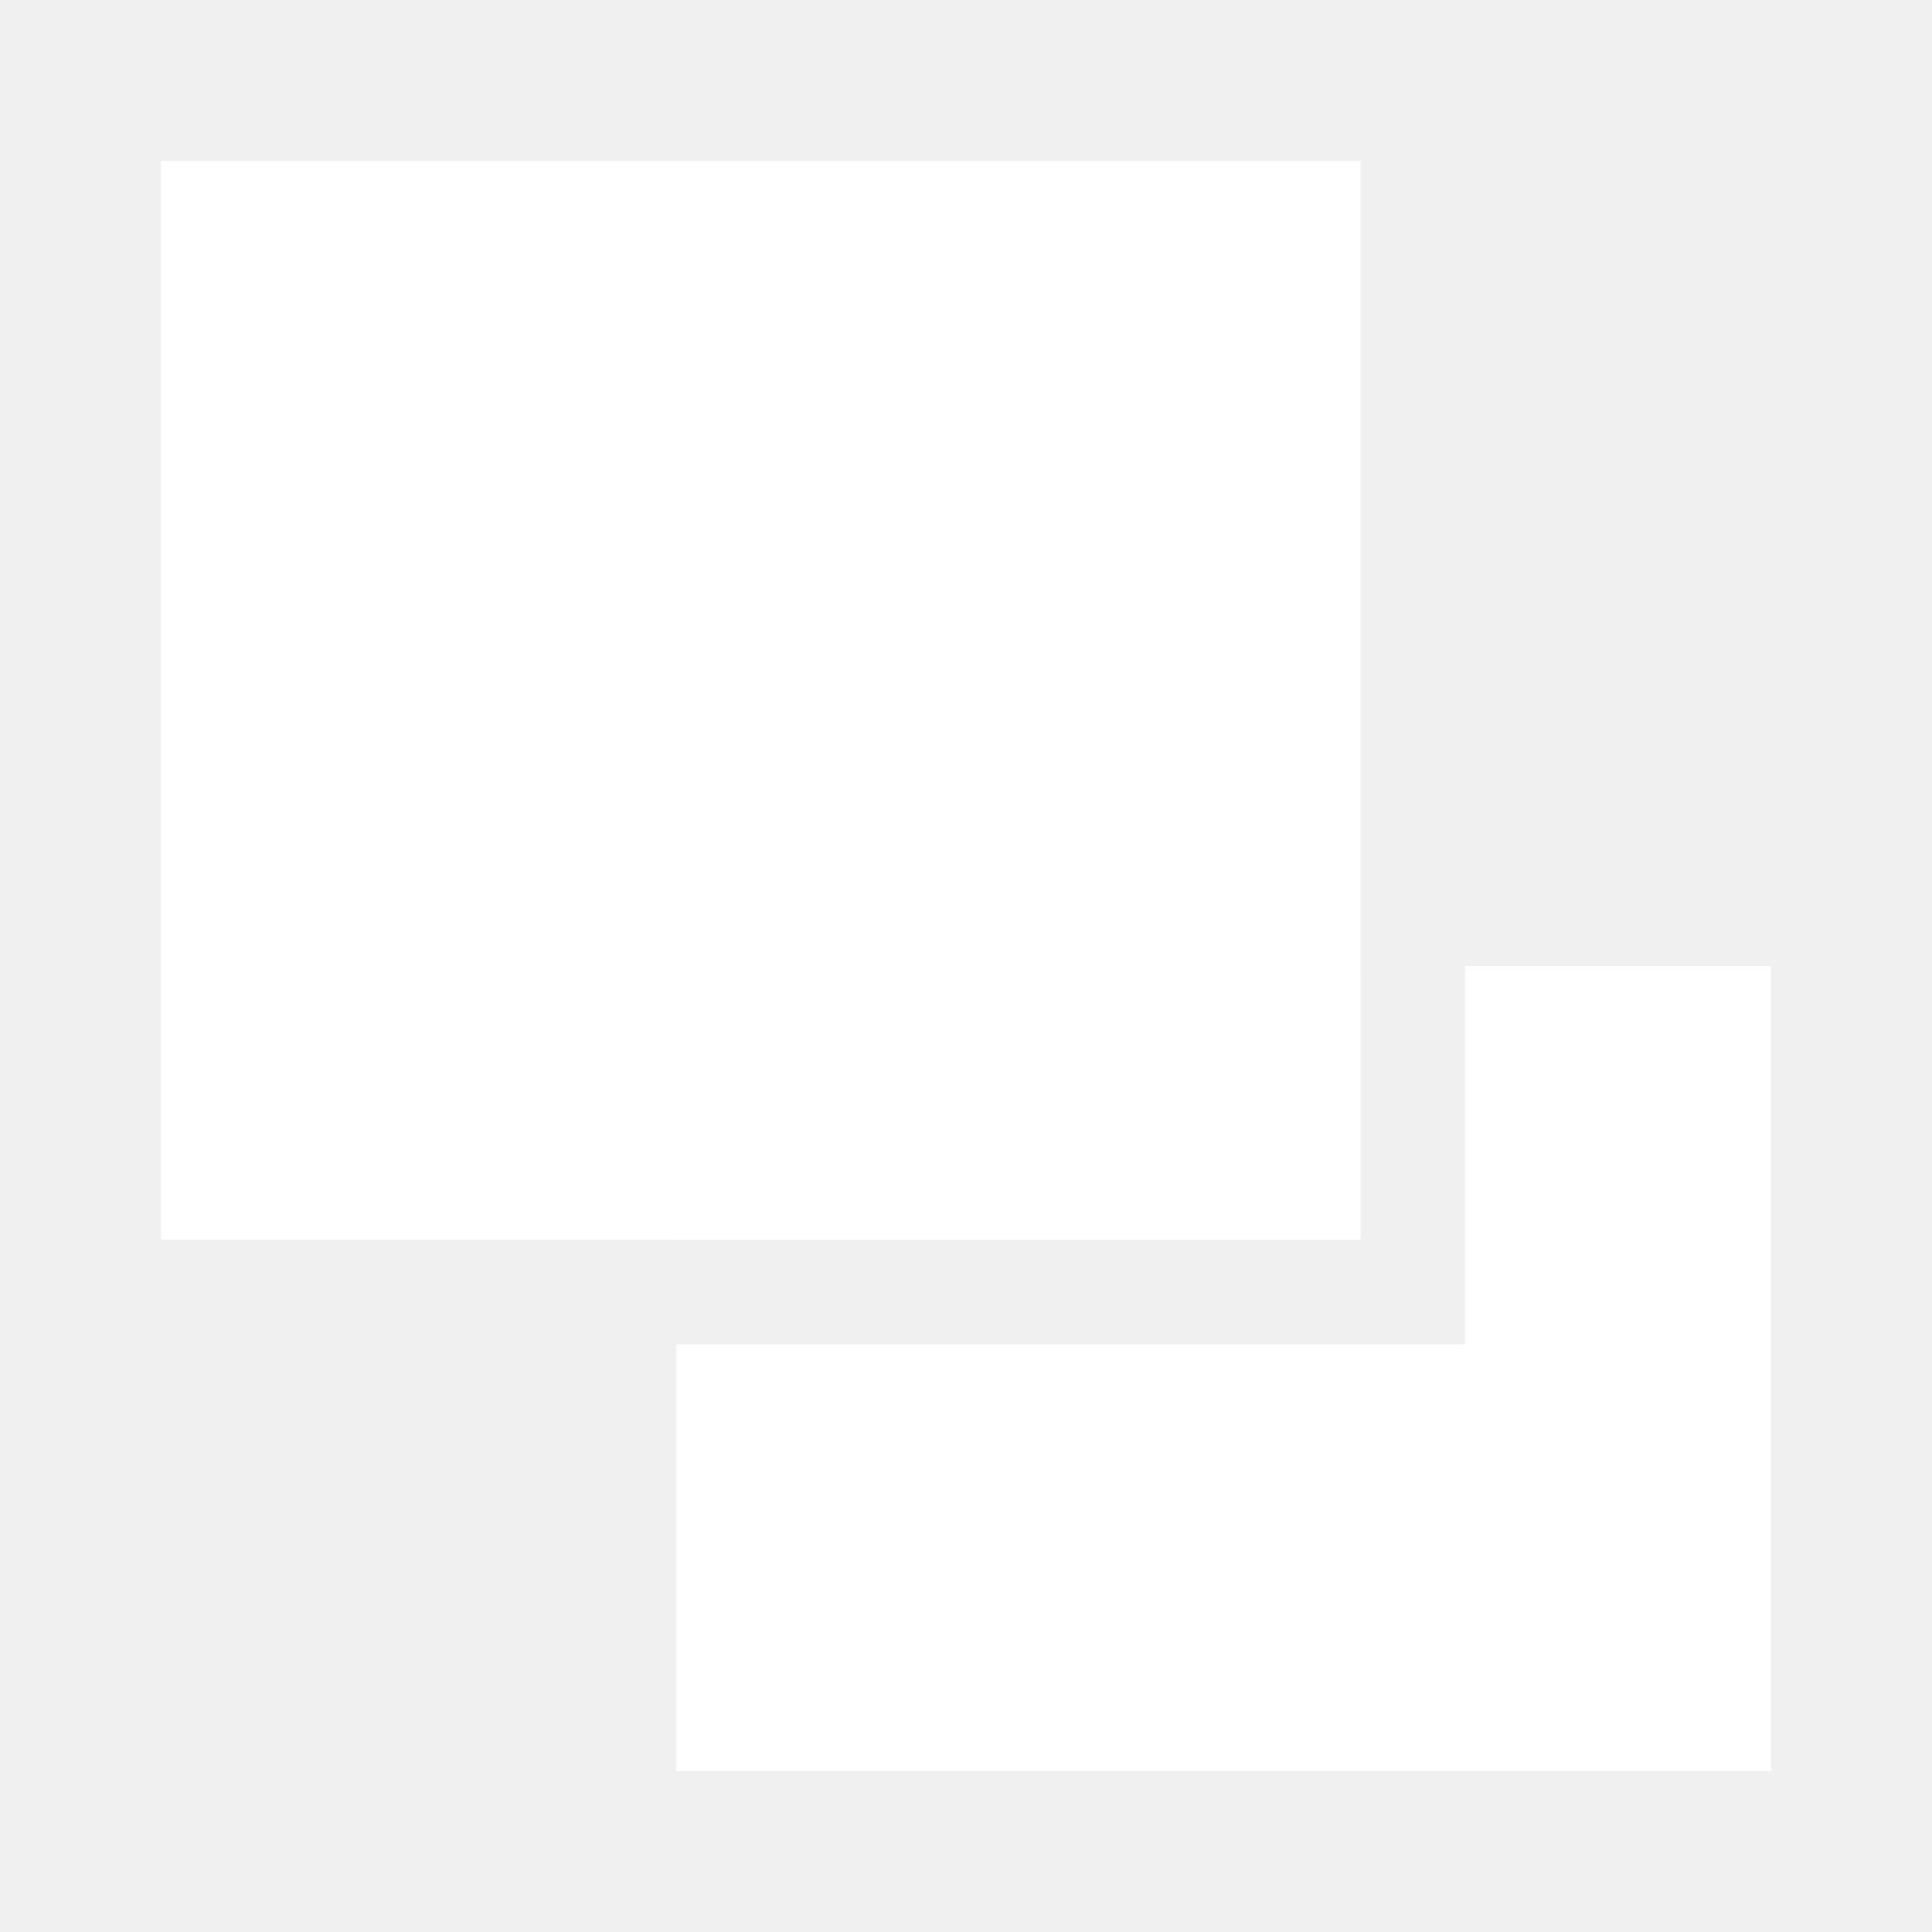
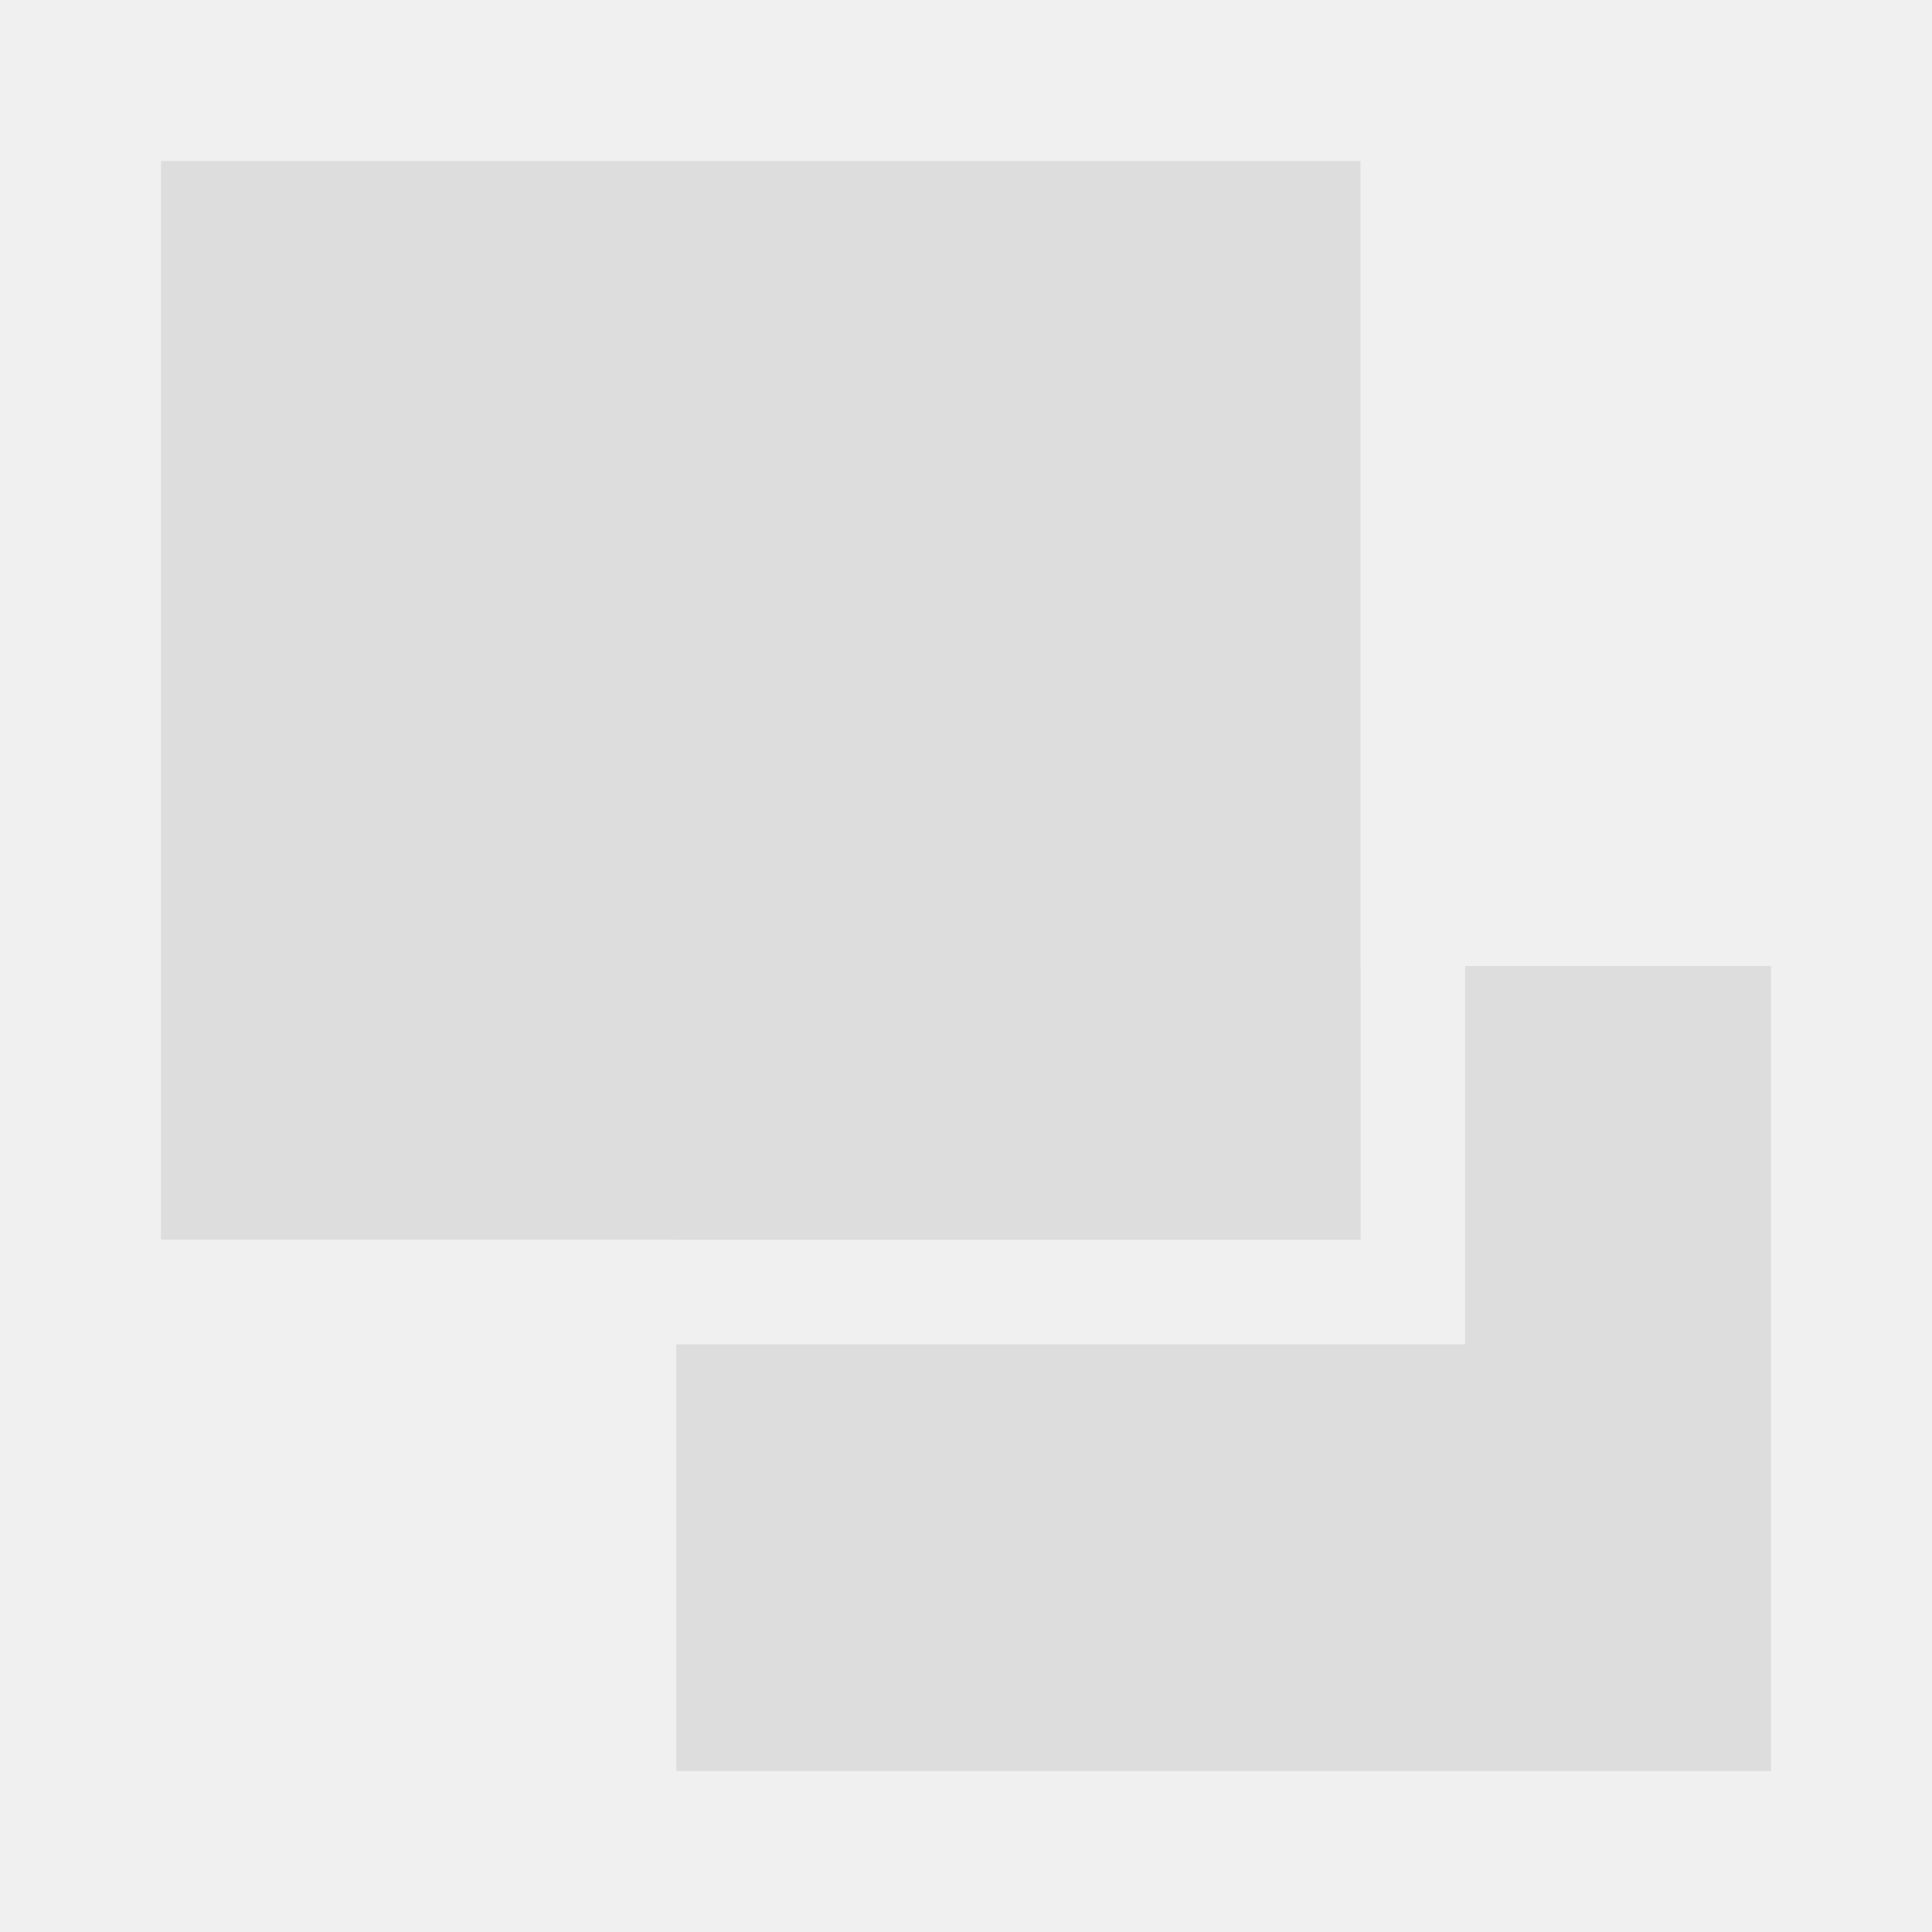
- <svg xmlns="http://www.w3.org/2000/svg" width="240" height="240" viewBox="0 0 240 240" fill="none">
-   <rect x="20" y="20" width="149" height="134" fill="white" />
-   <path fill-rule="evenodd" clip-rule="evenodd" d="M169 120V154H84V120H169ZM182 120V167H174H169H84V220H220V120H182Z" fill="white" />
+ <svg xmlns="http://www.w3.org/2000/svg" width="256" height="256" viewBox="0 0 240 240" fill="none">
+   <path fill="#DDD" d="M20 20h149v134H20z" />
+   <path fill-rule="evenodd" clip-rule="evenodd" d="M169 120v34H84v-34h85Zm13 0v47H84v53h136V120h-38Z" fill="#DDD" />
</svg>
